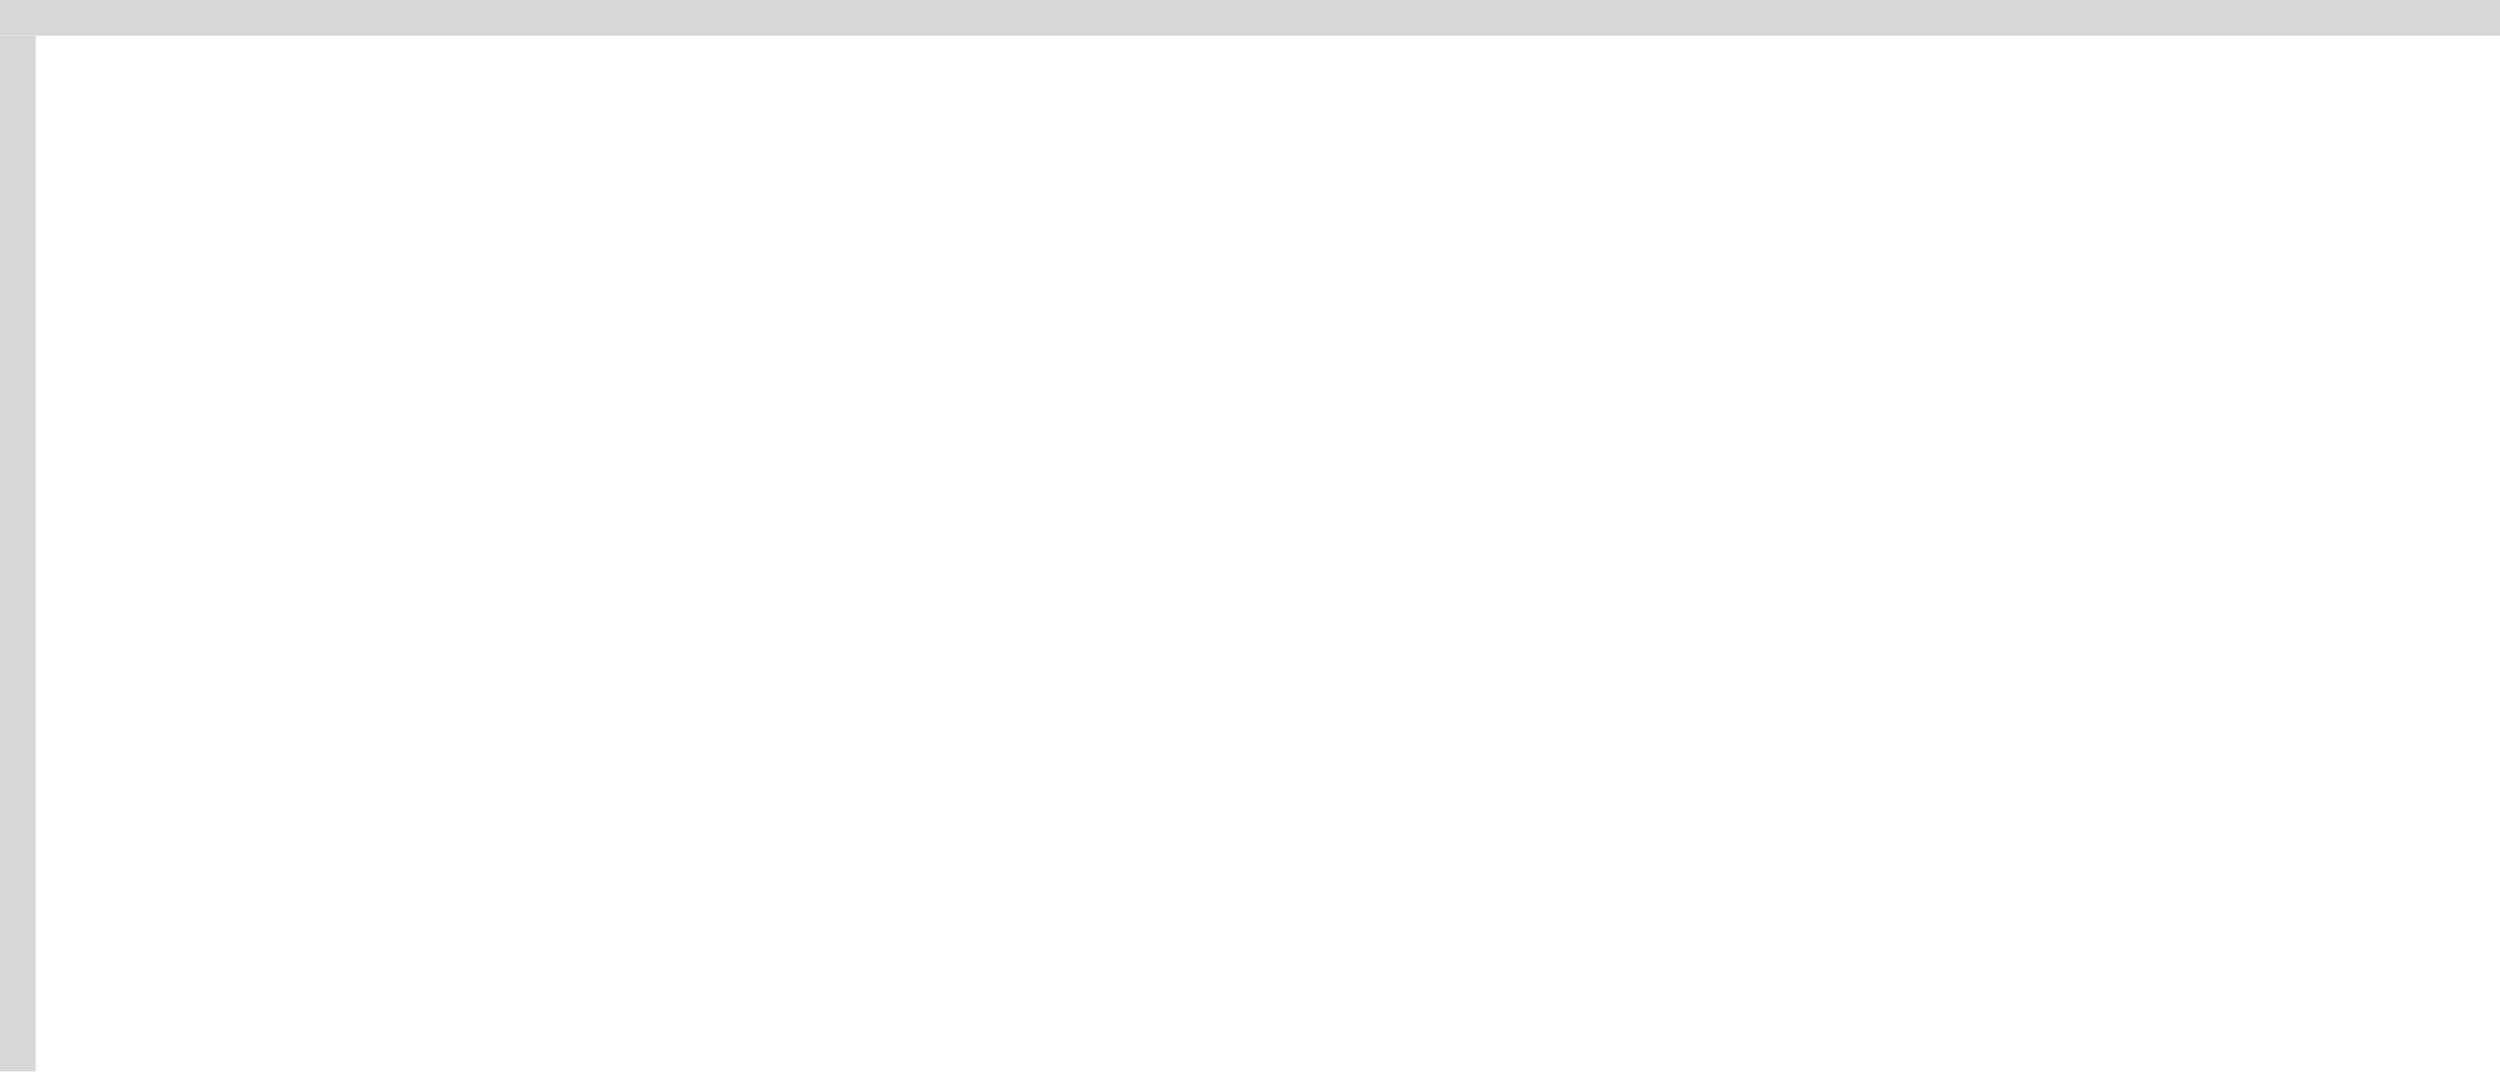
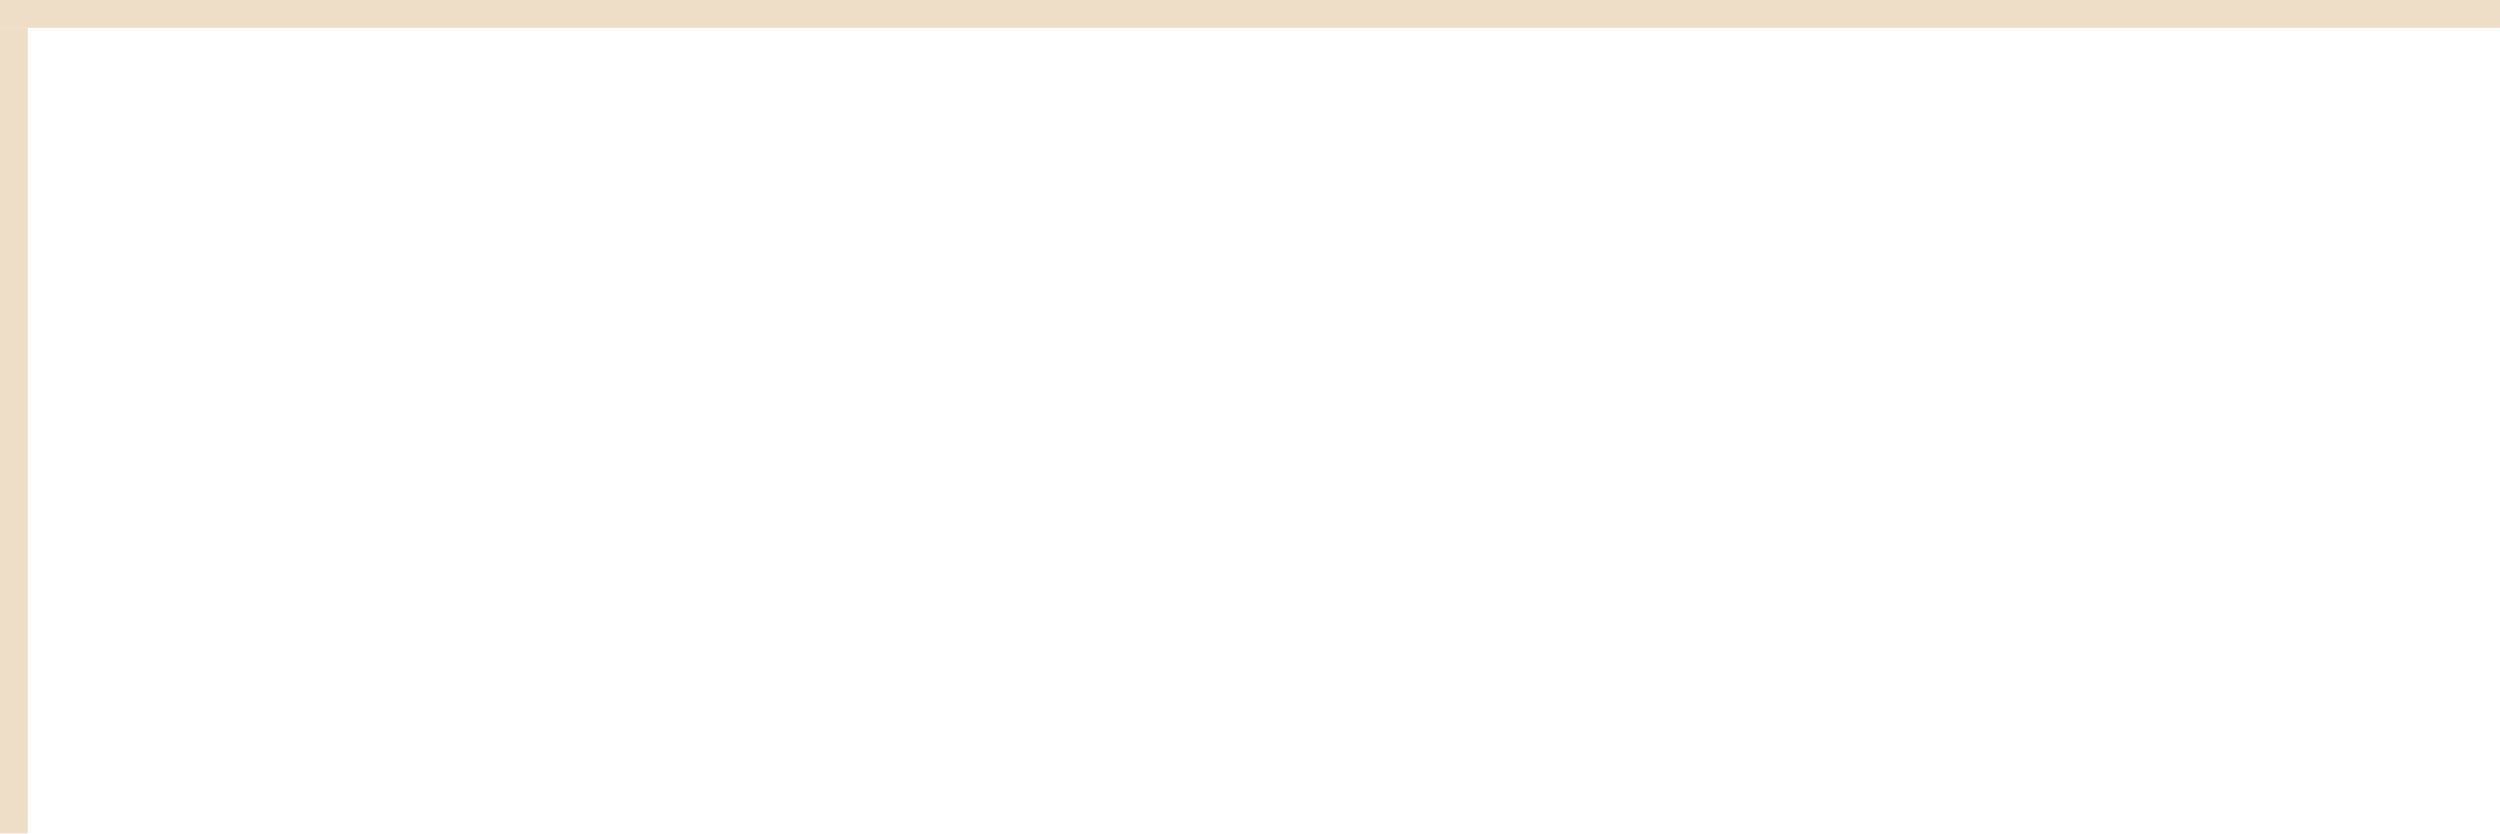
- <svg xmlns="http://www.w3.org/2000/svg" version="1.1" width="70px" height="30px" viewBox="250 40 70 30">
-   <path d="M 1 1  L 70 1  L 70 30  L 1 30  L 1 1  Z " fill-rule="nonzero" fill="rgba(255, 255, 255, 1)" stroke="none" transform="matrix(1 0 0 1 250 40 )" class="fill" />
-   <path d="M 0.5 1  L 0.5 30  " stroke-width="1" stroke-dasharray="0" stroke="rgba(215, 215, 215, 1)" fill="none" transform="matrix(1 0 0 1 250 40 )" class="stroke" />
-   <path d="M 0 0.5  L 70 0.5  " stroke-width="1" stroke-dasharray="0" stroke="rgba(215, 215, 215, 1)" fill="none" transform="matrix(1 0 0 1 250 40 )" class="stroke" />
+ <svg xmlns="http://www.w3.org/2000/svg" version="1.1" width="90px" height="30px" viewBox="0 130 90 30">
+   <path d="M 1 1  L 90 1  L 90 30  L 1 30  L 1 1  Z " fill-rule="nonzero" fill="rgba(242, 242, 242, 0)" stroke="none" transform="matrix(1 0 0 1 0 130 )" class="fill" />
+   <path d="M 0.5 1  L 0.5 30  " stroke-width="1" stroke-dasharray="0" stroke="rgba(222, 190, 143, 0.498)" fill="none" transform="matrix(1 0 0 1 0 130 )" class="stroke" />
+   <path d="M 0 0.5  L 90 0.5  " stroke-width="1" stroke-dasharray="0" stroke="rgba(222, 190, 143, 0.498)" fill="none" transform="matrix(1 0 0 1 0 130 )" class="stroke" />
</svg>
